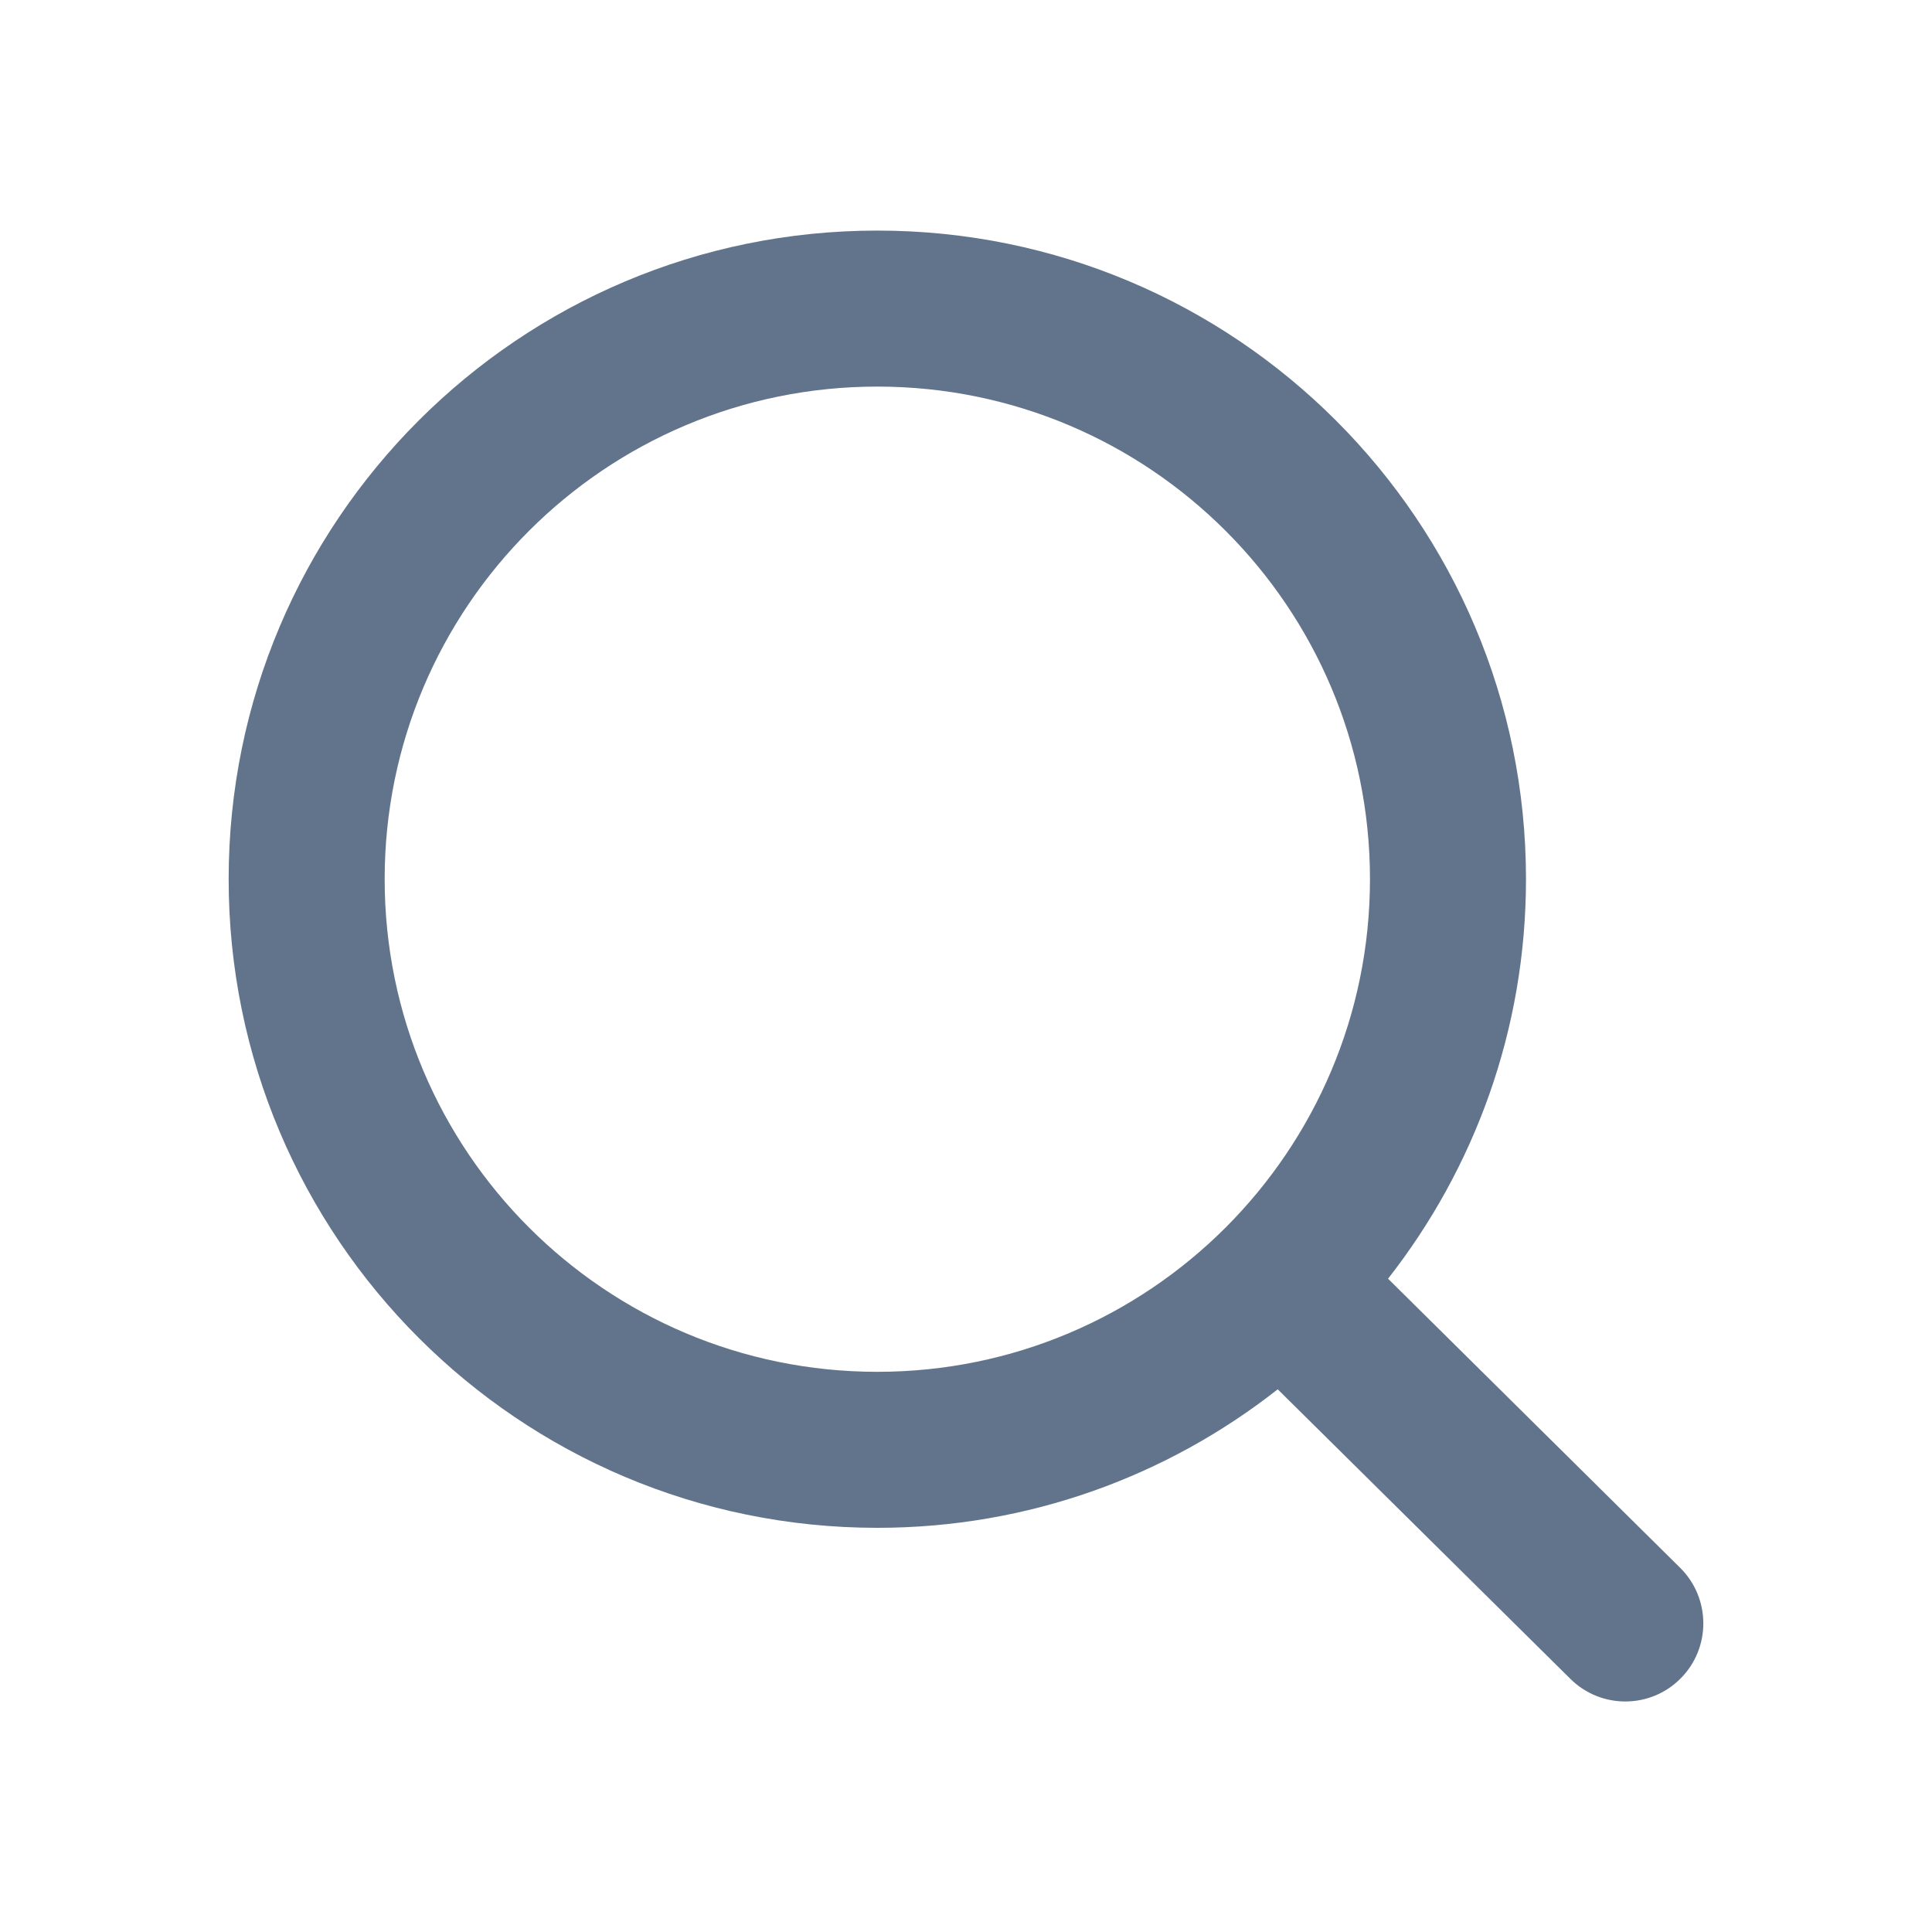
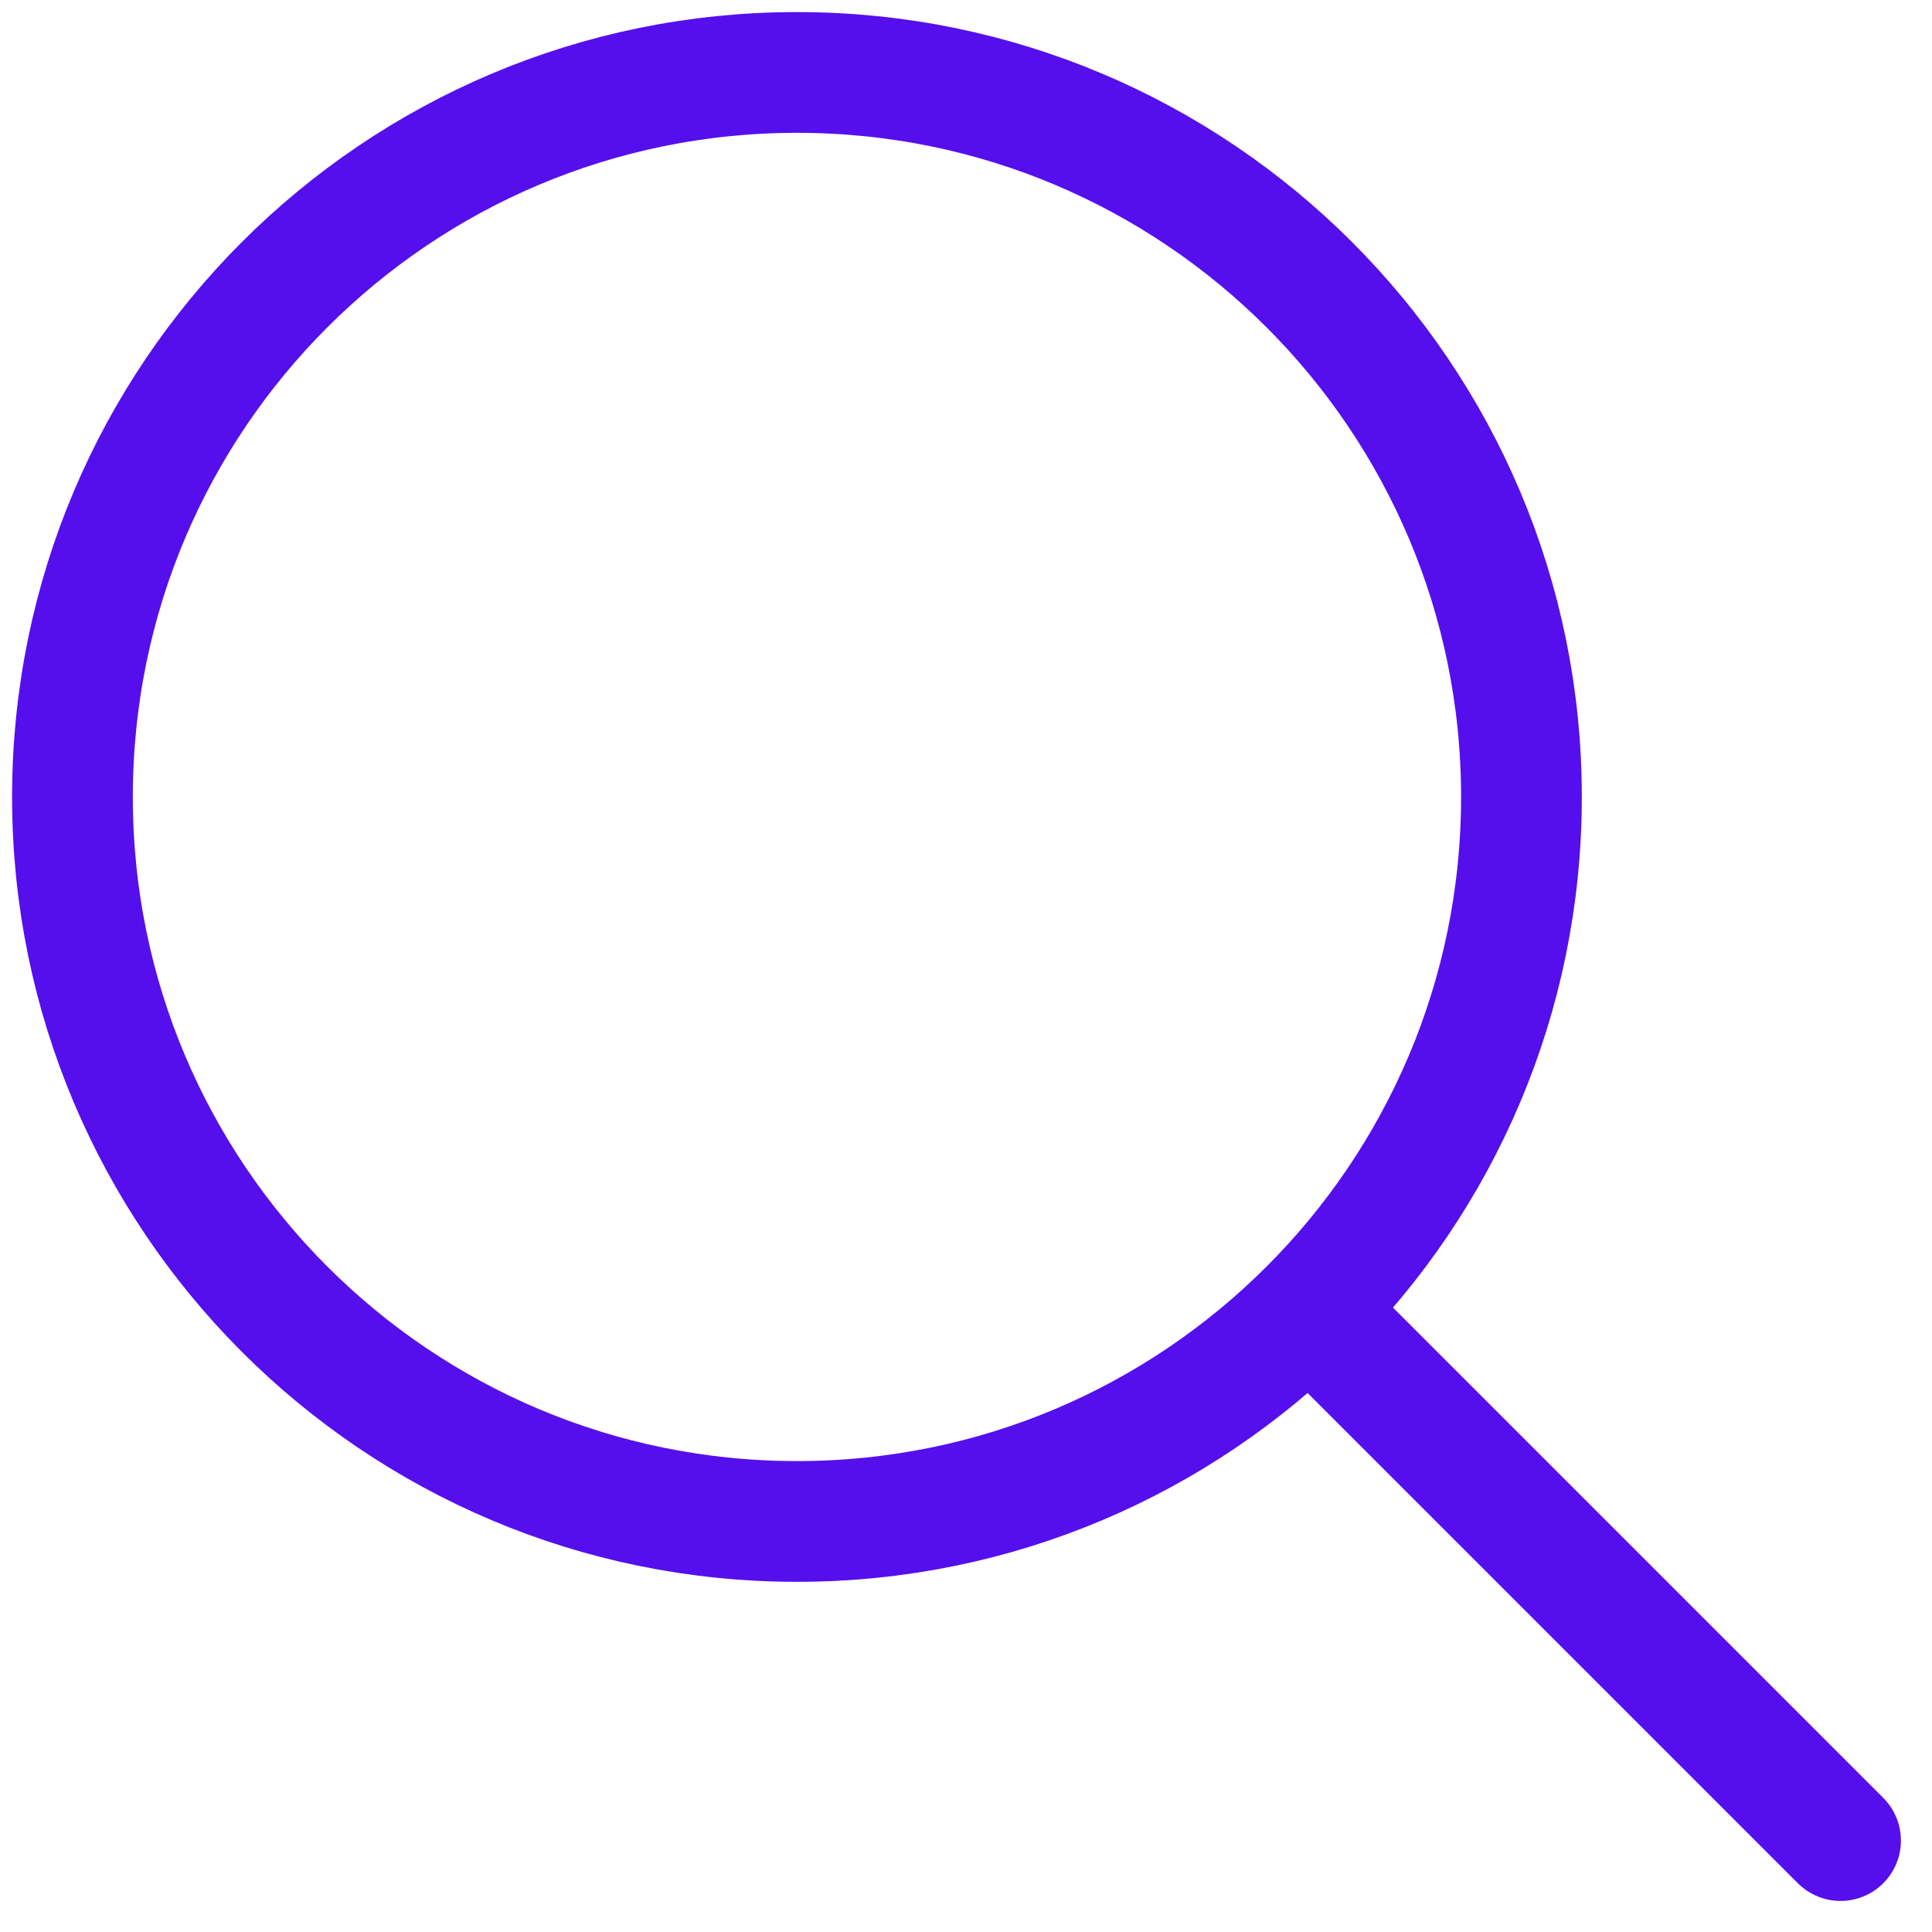
- <svg xmlns="http://www.w3.org/2000/svg" width="20" height="20" viewBox="0 0 20 20" fill="none">
-   <path fill-rule="evenodd" clip-rule="evenodd" d="M9.082 2.387C12.791 2.387 15.797 5.393 15.797 9.101C15.797 10.662 15.262 12.097 14.369 13.237L17.394 16.231C17.71 16.545 17.713 17.057 17.399 17.374C17.086 17.691 16.574 17.694 16.257 17.38L13.227 14.382C12.086 15.279 10.647 15.816 9.082 15.816C5.374 15.816 2.367 12.81 2.367 9.101C2.367 5.393 5.374 2.387 9.082 2.387ZM9.082 4.002C6.266 4.002 3.982 6.285 3.982 9.101C3.983 11.918 6.266 14.201 9.082 14.201C11.898 14.201 14.181 11.918 14.182 9.101C14.182 6.285 11.898 4.002 9.082 4.002Z" fill="#62748C" />
+ <svg xmlns="http://www.w3.org/2000/svg" width="24" height="24" viewBox="0 0 24 24" fill="none">
+   <circle cx="9.9" cy="9.9" r="9" stroke="#550FED" stroke-width="1.5" />
+   <path d="M16.5 16.5L22.864 22.864" stroke="#550FED" stroke-width="1.5" stroke-linecap="round" stroke-linejoin="round" />
</svg>
